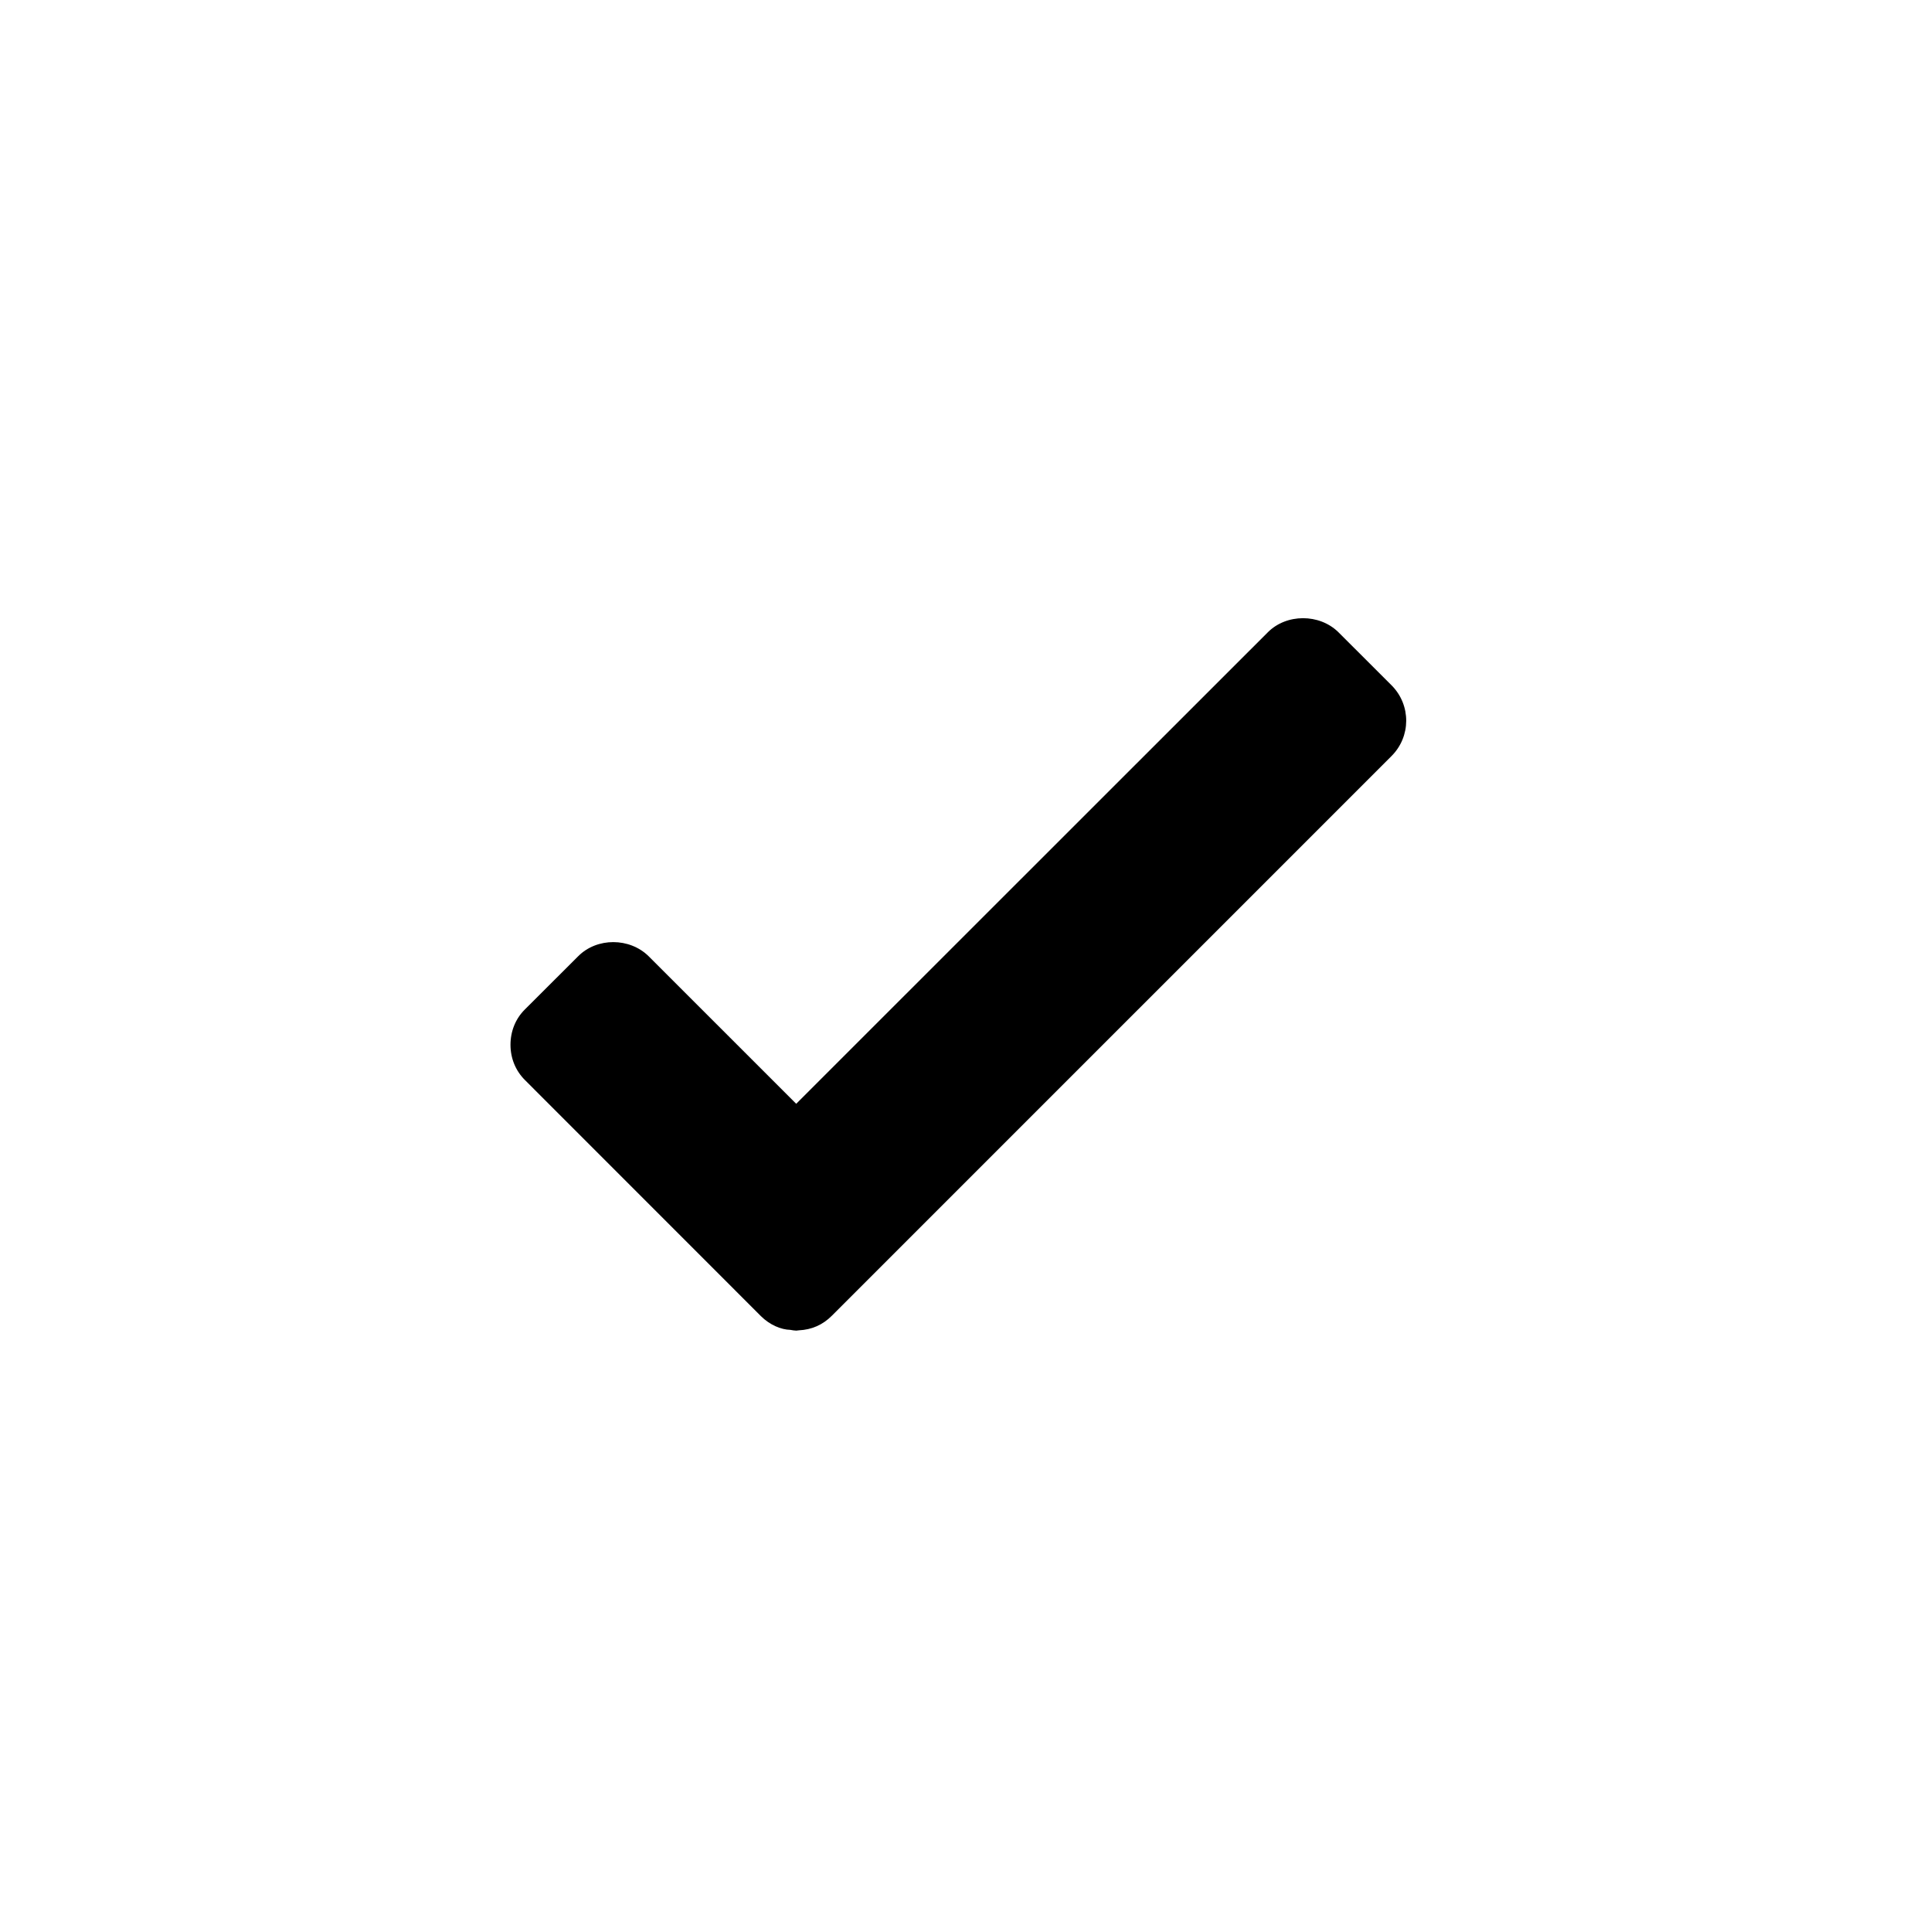
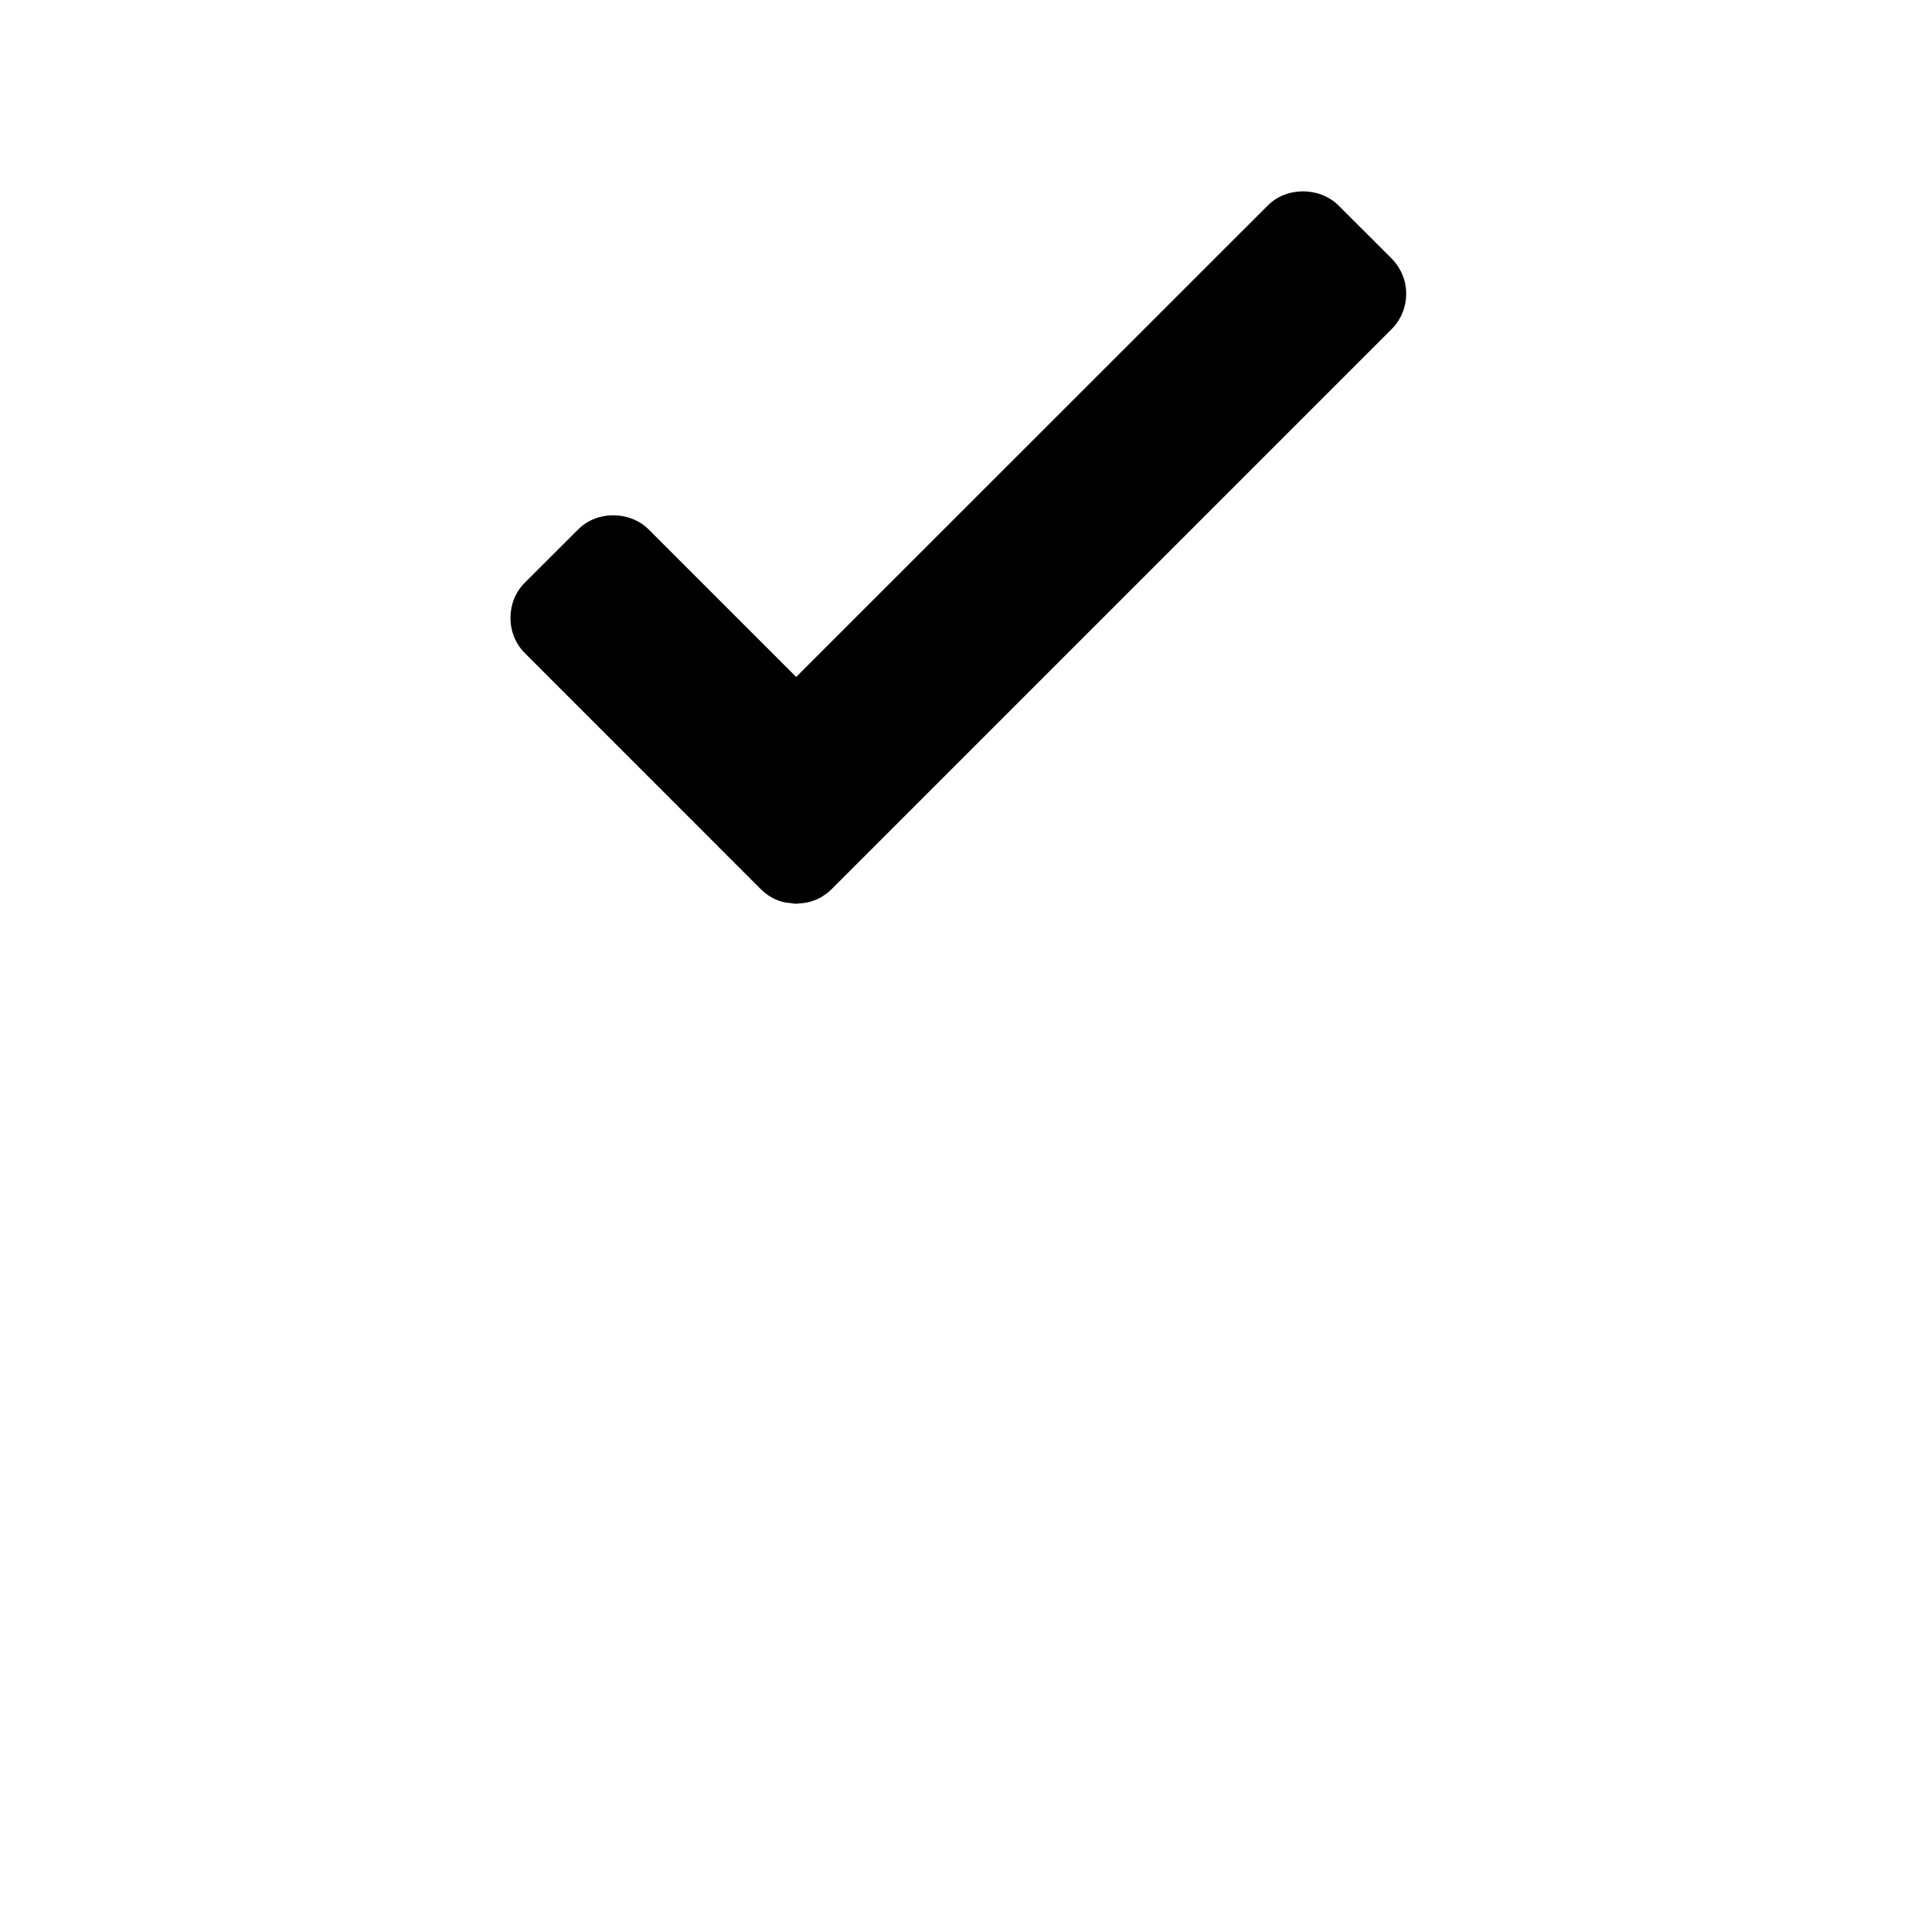
<svg xmlns="http://www.w3.org/2000/svg" version="1.1" id="Layer_2" x="0px" y="0px" width="128px" height="129px" viewBox="0 0 128 129" enable-background="new 0 0 128 129" xml:space="preserve">
-   <path d="M92.935,45.763l-3.549-3.545c-1.273-1.261-3.479-1.25-4.721,0.002l-31.494,31.48l-9.848-9.846  c-1.271-1.261-3.459-1.267-4.711-0.006l-3.57,3.563c-0.619,0.618-0.951,1.453-0.951,2.35c0,0.893,0.336,1.726,0.963,2.352  l15.764,15.768c0.584,0.581,1.336,0.9,1.961,0.914c0.098,0.022,0.305,0.051,0.398,0.051l0.174-0.02  c0.859-0.042,1.59-0.364,2.195-0.968l37.371-37.366C94.231,49.19,94.241,47.079,92.935,45.763z" />
+   <path d="M92.935,17.263l-3.549-3.545c-1.273-1.261-3.479-1.25-4.721,0.002l-31.494,31.48l-9.848-9.846  c-1.271-1.261-3.459-1.267-4.711-0.006l-3.57,3.563c-0.619,0.618-0.951,1.453-0.951,2.35c0,0.893,0.336,1.726,0.963,2.352  l15.764,15.768c0.584,0.581,1.336,0.9,1.961,0.914c0.098,0.022,0.305,0.051,0.398,0.051l0.174-0.02  c0.859-0.042,1.59-0.364,2.195-0.968l37.371-37.366C94.231,20.69,94.241,18.579,92.935,17.263z" />
</svg>
